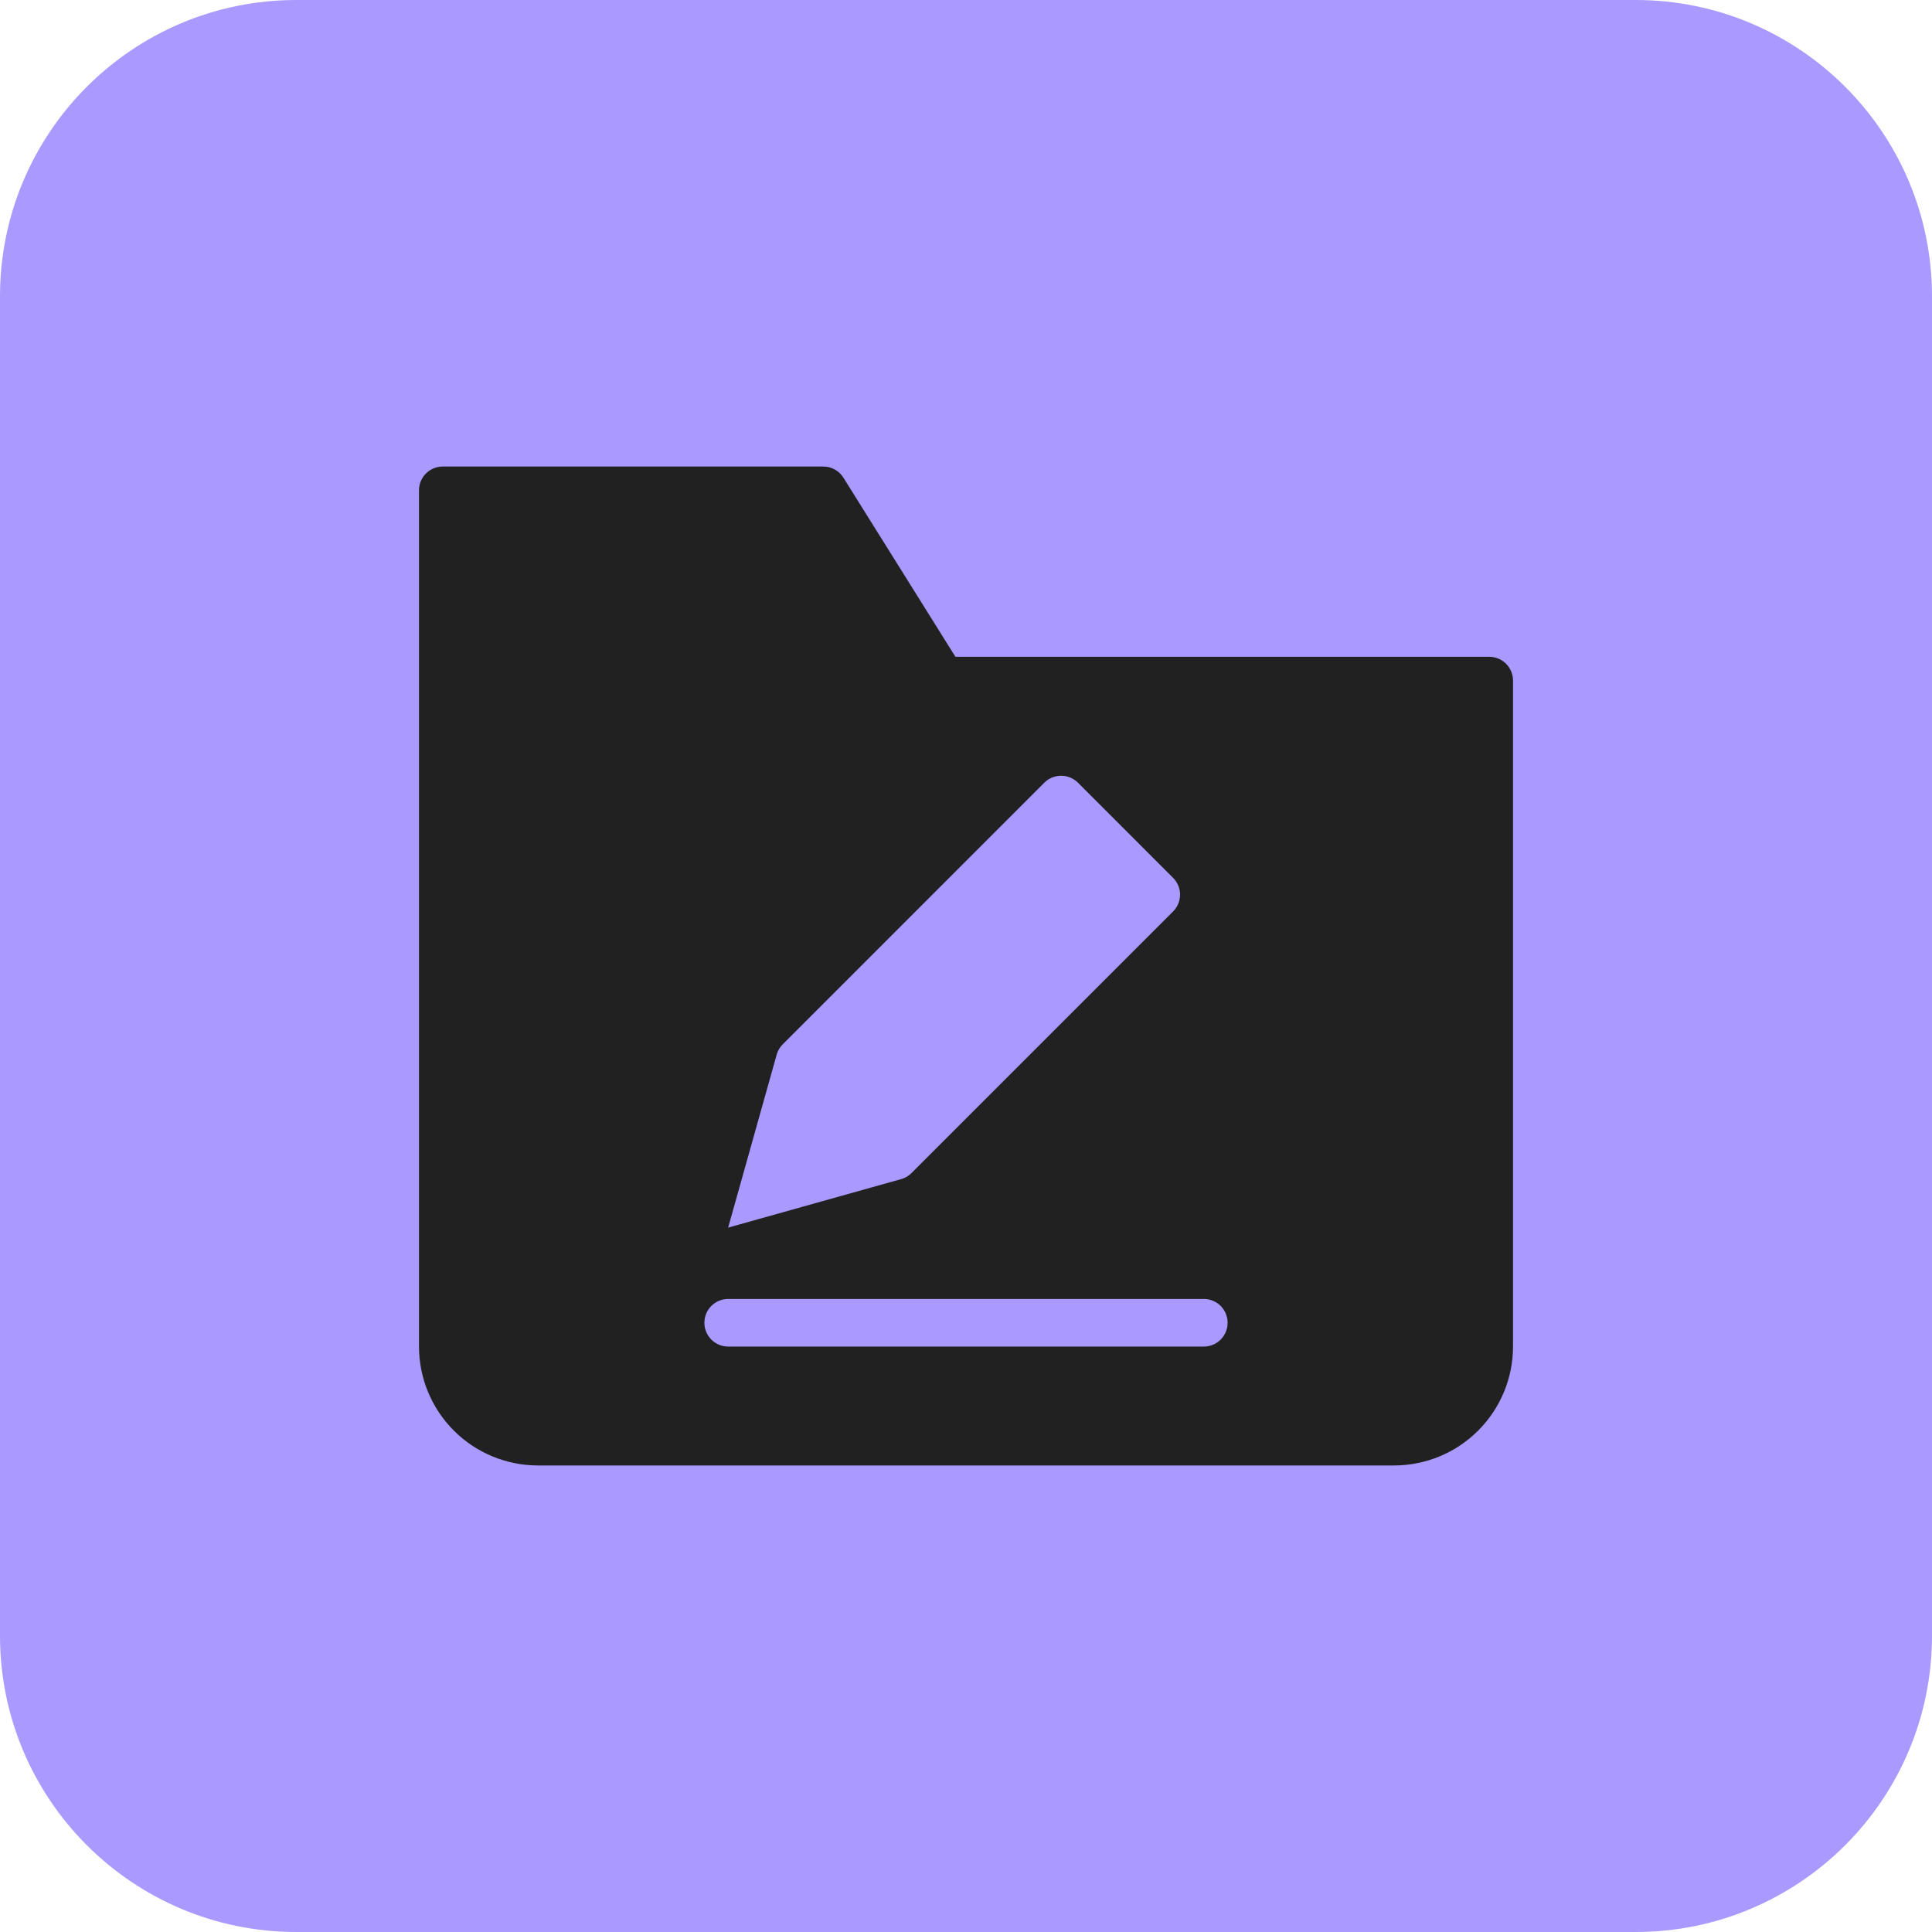
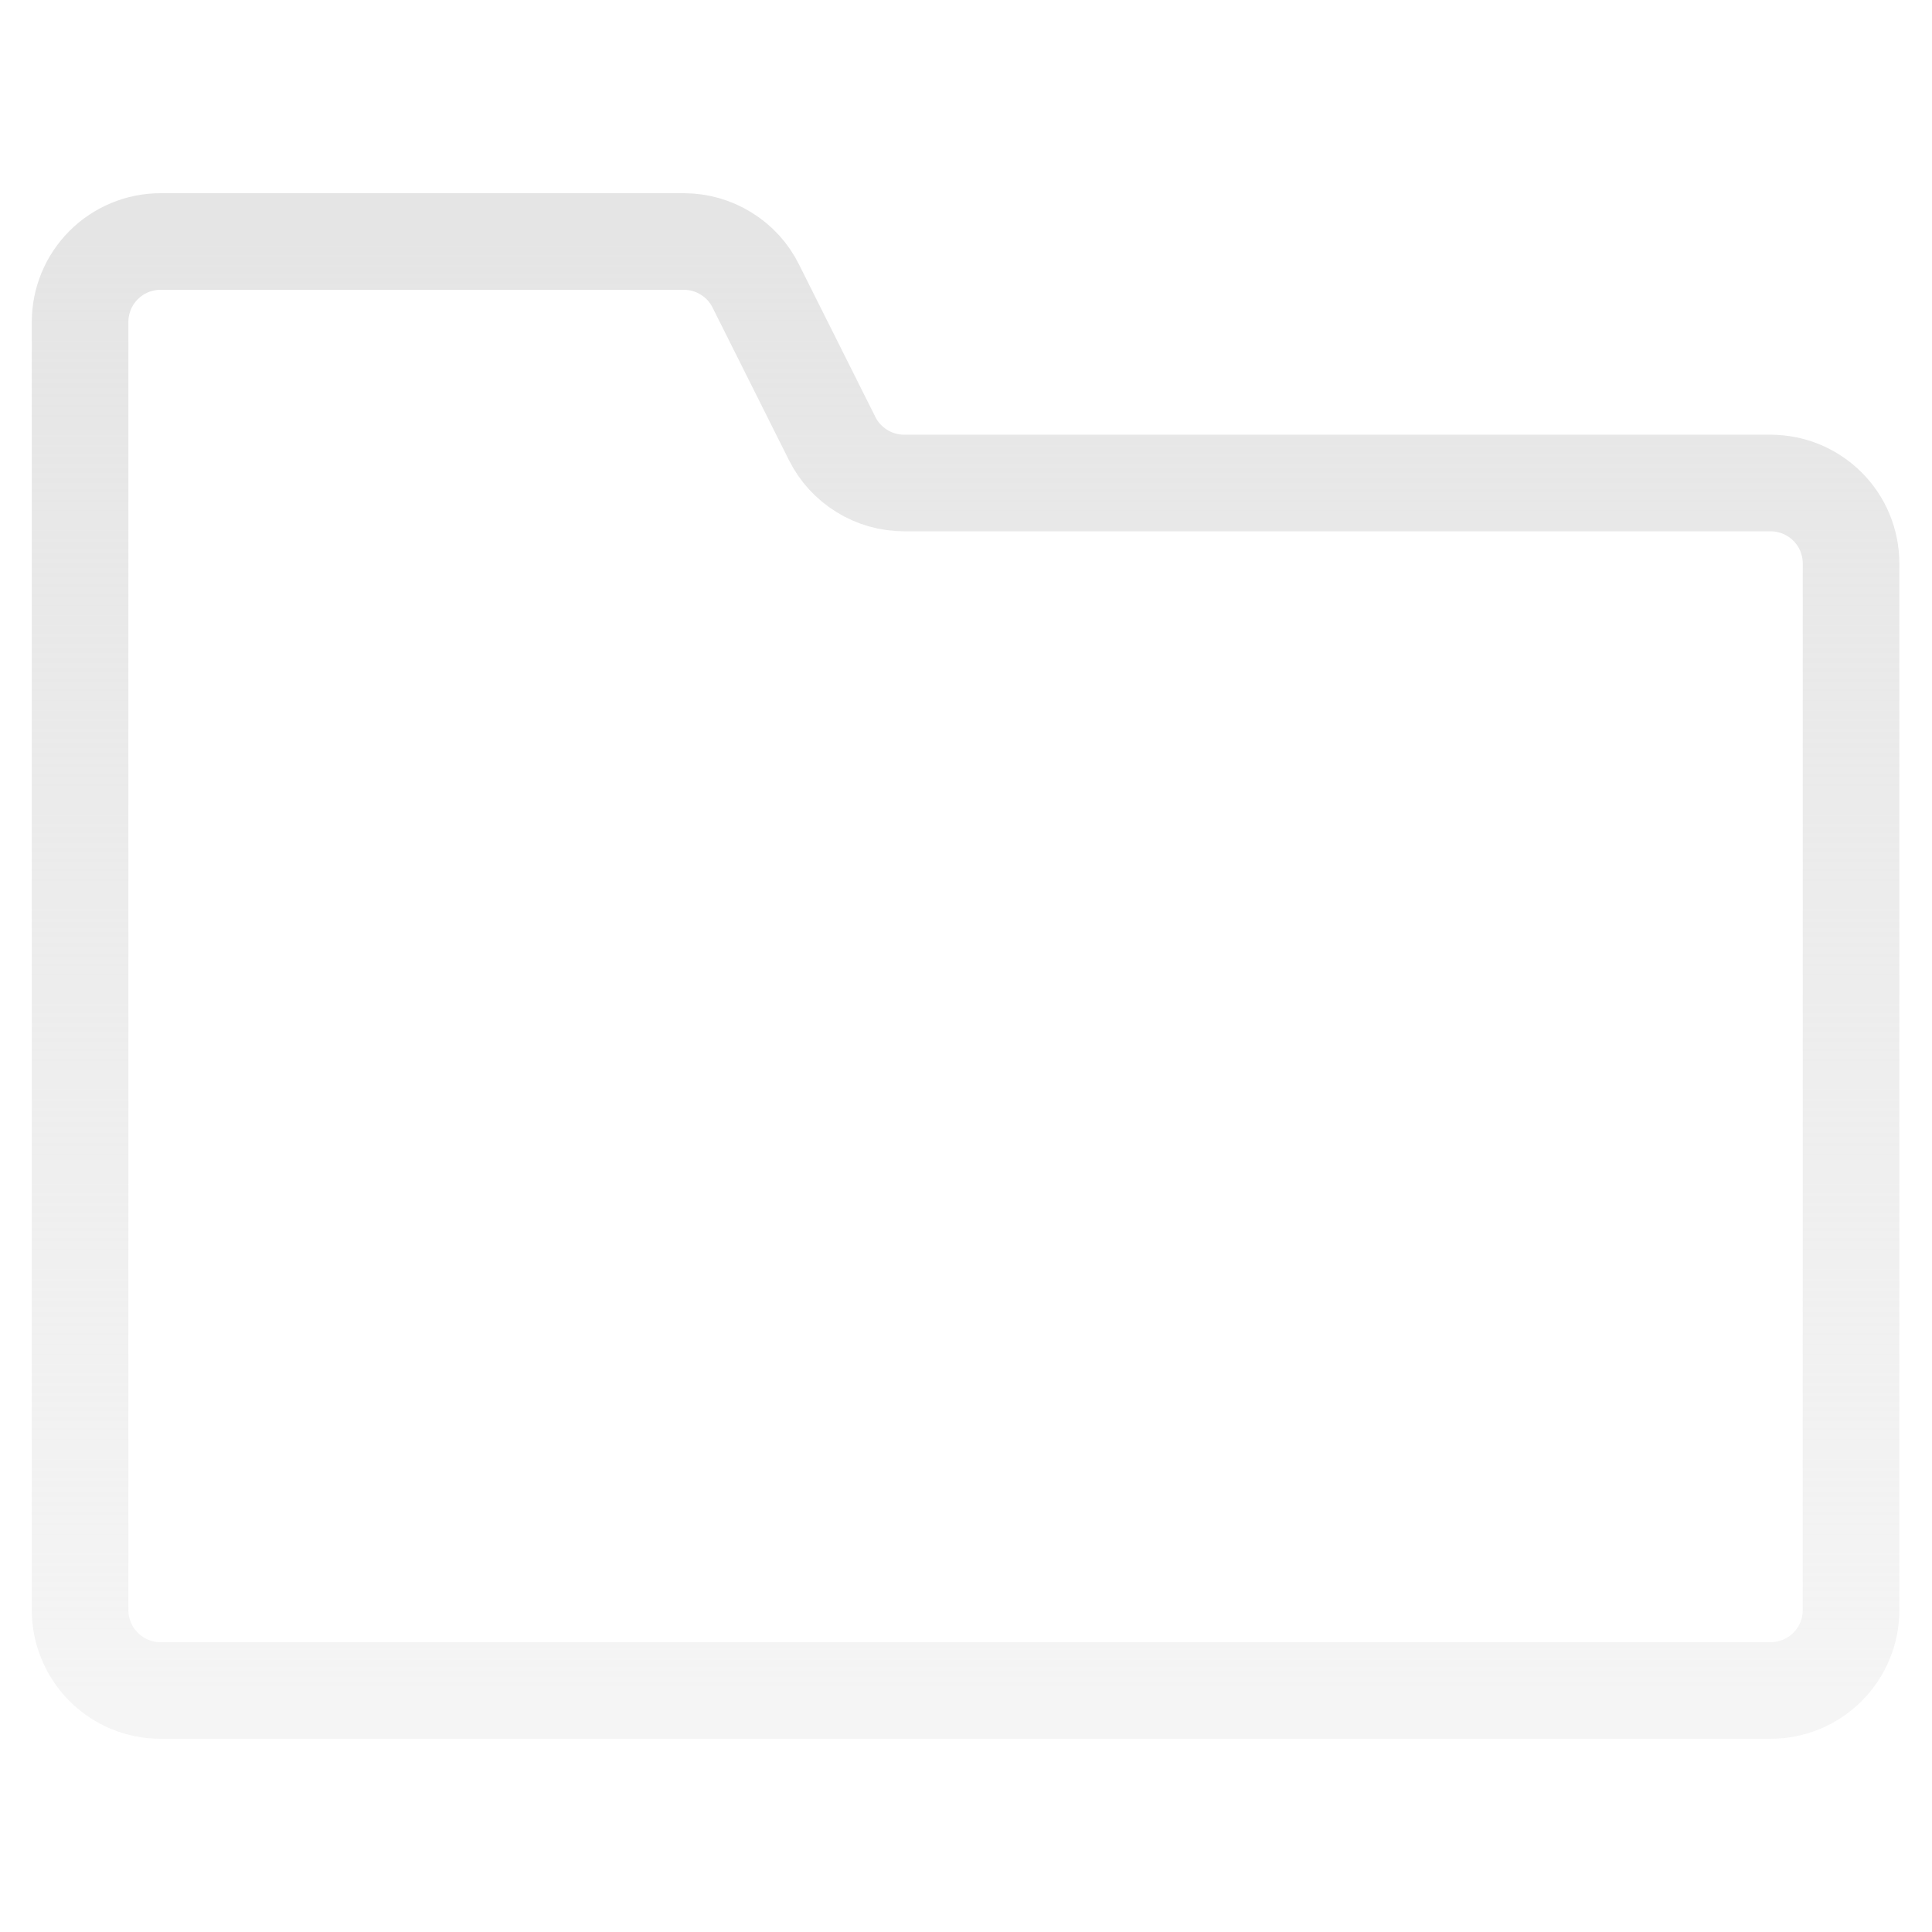
- <svg xmlns="http://www.w3.org/2000/svg" width="44" height="44" viewBox="0 0 44 44" fill="none">
-   <rect width="44" height="44" rx="6.75" fill="#AA99FF" />
-   <path d="M33.917 14.958H21.759L19.209 10.88C19.161 10.802 19.093 10.737 19.013 10.693C18.932 10.648 18.842 10.625 18.75 10.625H10.083C9.94 10.625 9.802 10.682 9.7 10.784C9.599 10.885 9.542 11.023 9.542 11.167V30.667C9.543 31.385 9.828 32.073 10.336 32.581C10.844 33.089 11.532 33.374 12.25 33.375H31.75C32.468 33.374 33.157 33.089 33.664 32.581C34.172 32.073 34.458 31.385 34.458 30.667V15.5C34.458 15.356 34.401 15.219 34.3 15.117C34.198 15.015 34.06 14.958 33.917 14.958ZM17.695 23.995C17.722 23.916 17.766 23.843 17.826 23.784L23.784 17.825C23.885 17.724 24.023 17.667 24.167 17.667C24.31 17.667 24.448 17.724 24.55 17.825L26.716 19.992C26.818 20.094 26.875 20.231 26.875 20.375C26.875 20.519 26.818 20.656 26.716 20.758L20.758 26.716C20.699 26.776 20.626 26.821 20.546 26.847L16.583 27.958L17.695 23.995ZM27.417 30.667H16.583C16.44 30.667 16.302 30.61 16.2 30.508C16.099 30.406 16.042 30.269 16.042 30.125C16.042 29.981 16.099 29.844 16.2 29.742C16.302 29.64 16.44 29.583 16.583 29.583H27.417C27.56 29.583 27.698 29.64 27.8 29.742C27.901 29.844 27.958 29.981 27.958 30.125C27.958 30.269 27.901 30.406 27.8 30.508C27.698 30.61 27.56 30.667 27.417 30.667Z" fill="#212121" />
+ <svg xmlns="http://www.w3.org/2000/svg" width="20" height="20" viewBox="0 0 20 20" fill="none">
+   <path d="M9.359 5C9.204 5 9.053 4.957 8.921 4.875C8.79 4.794 8.683 4.678 8.614 4.539L7.824 2.961C7.755 2.822 7.649 2.706 7.517 2.625C7.385 2.543 7.234 2.5 7.079 2.5H1.662C1.441 2.5 1.229 2.588 1.073 2.744C0.917 2.9 0.829 3.112 0.829 3.333V16.667C0.829 16.888 0.917 17.1 1.073 17.256C1.229 17.412 1.441 17.5 1.662 17.5H18.329C18.55 17.5 18.762 17.412 18.918 17.256C19.075 17.1 19.162 16.888 19.162 16.667V5.833C19.162 5.612 19.075 5.4 18.918 5.244C18.762 5.088 18.55 5 18.329 5H9.359Z" stroke="url(#paint0_linear_4135_55669)" stroke-linecap="round" stroke-linejoin="round" />
+   <defs>
+     <linearGradient id="paint0_linear_4135_55669" x1="9.996" y1="2.5" x2="9.996" y2="17.5" gradientUnits="userSpaceOnUse">
+       <stop stop-color="#E5E5E5" />
+       <stop offset="1" stop-color="#E5E5E5" stop-opacity="0.4" />
+     </linearGradient>
+   </defs>
</svg>
